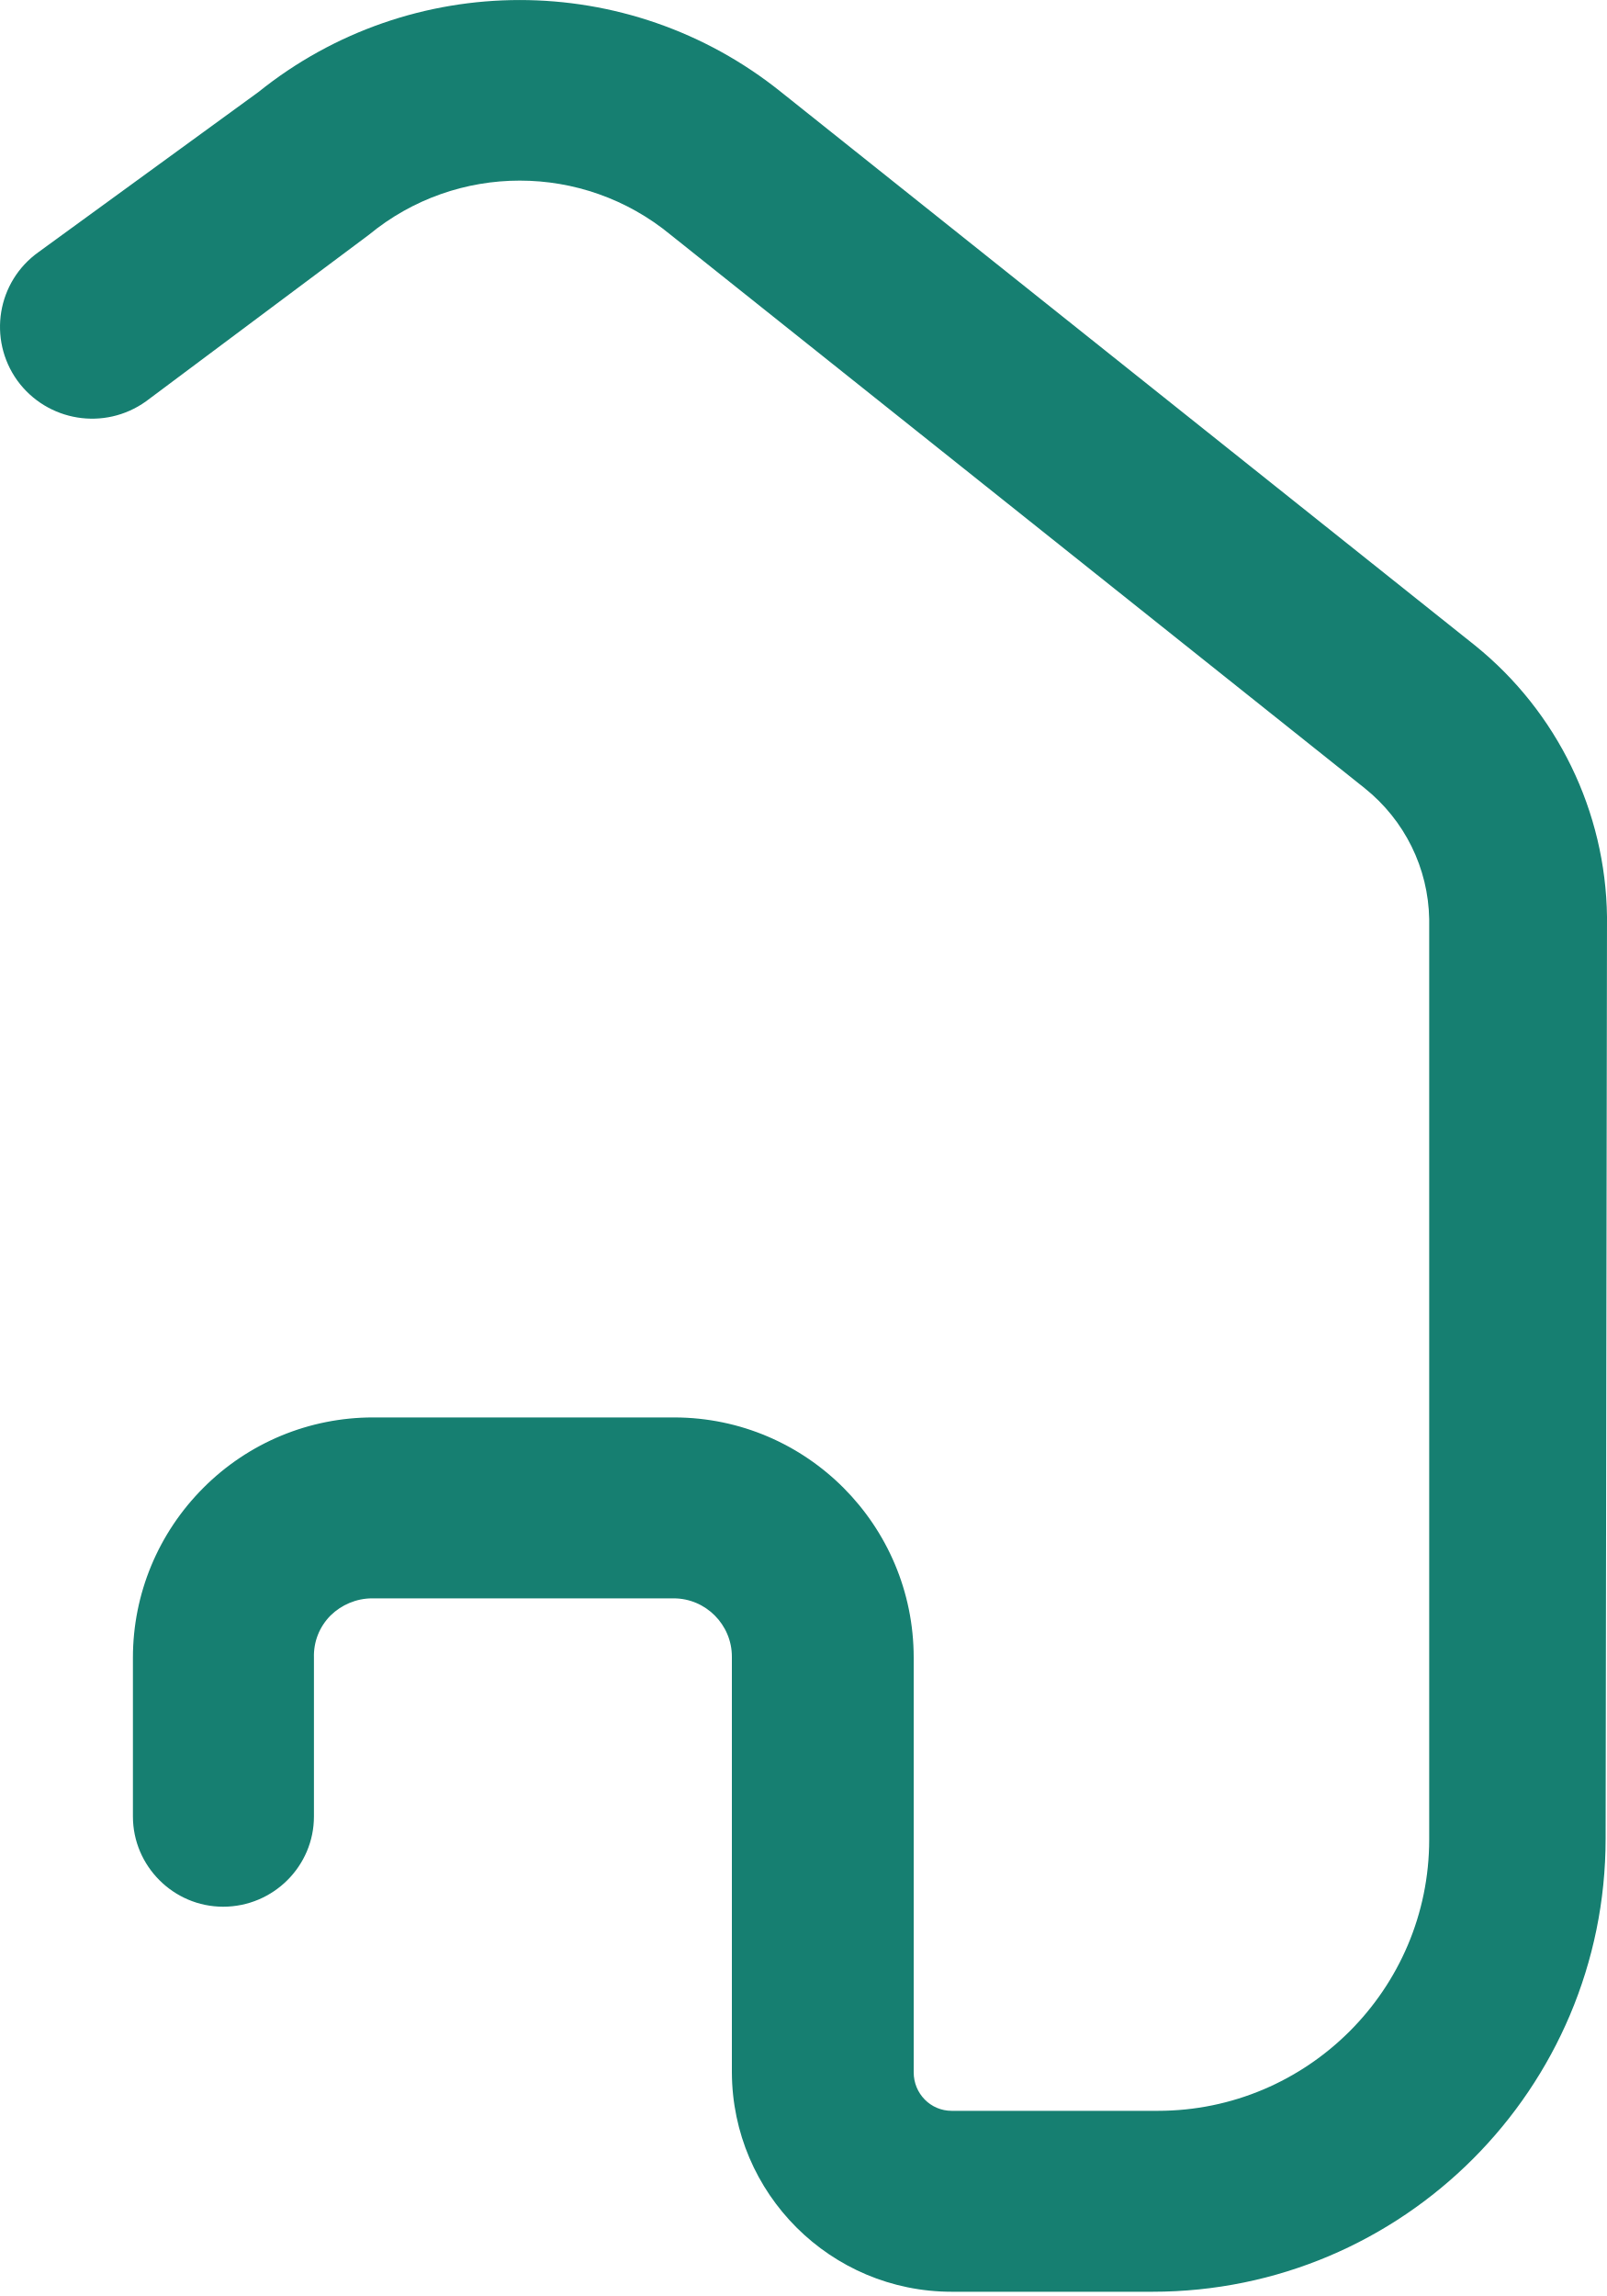
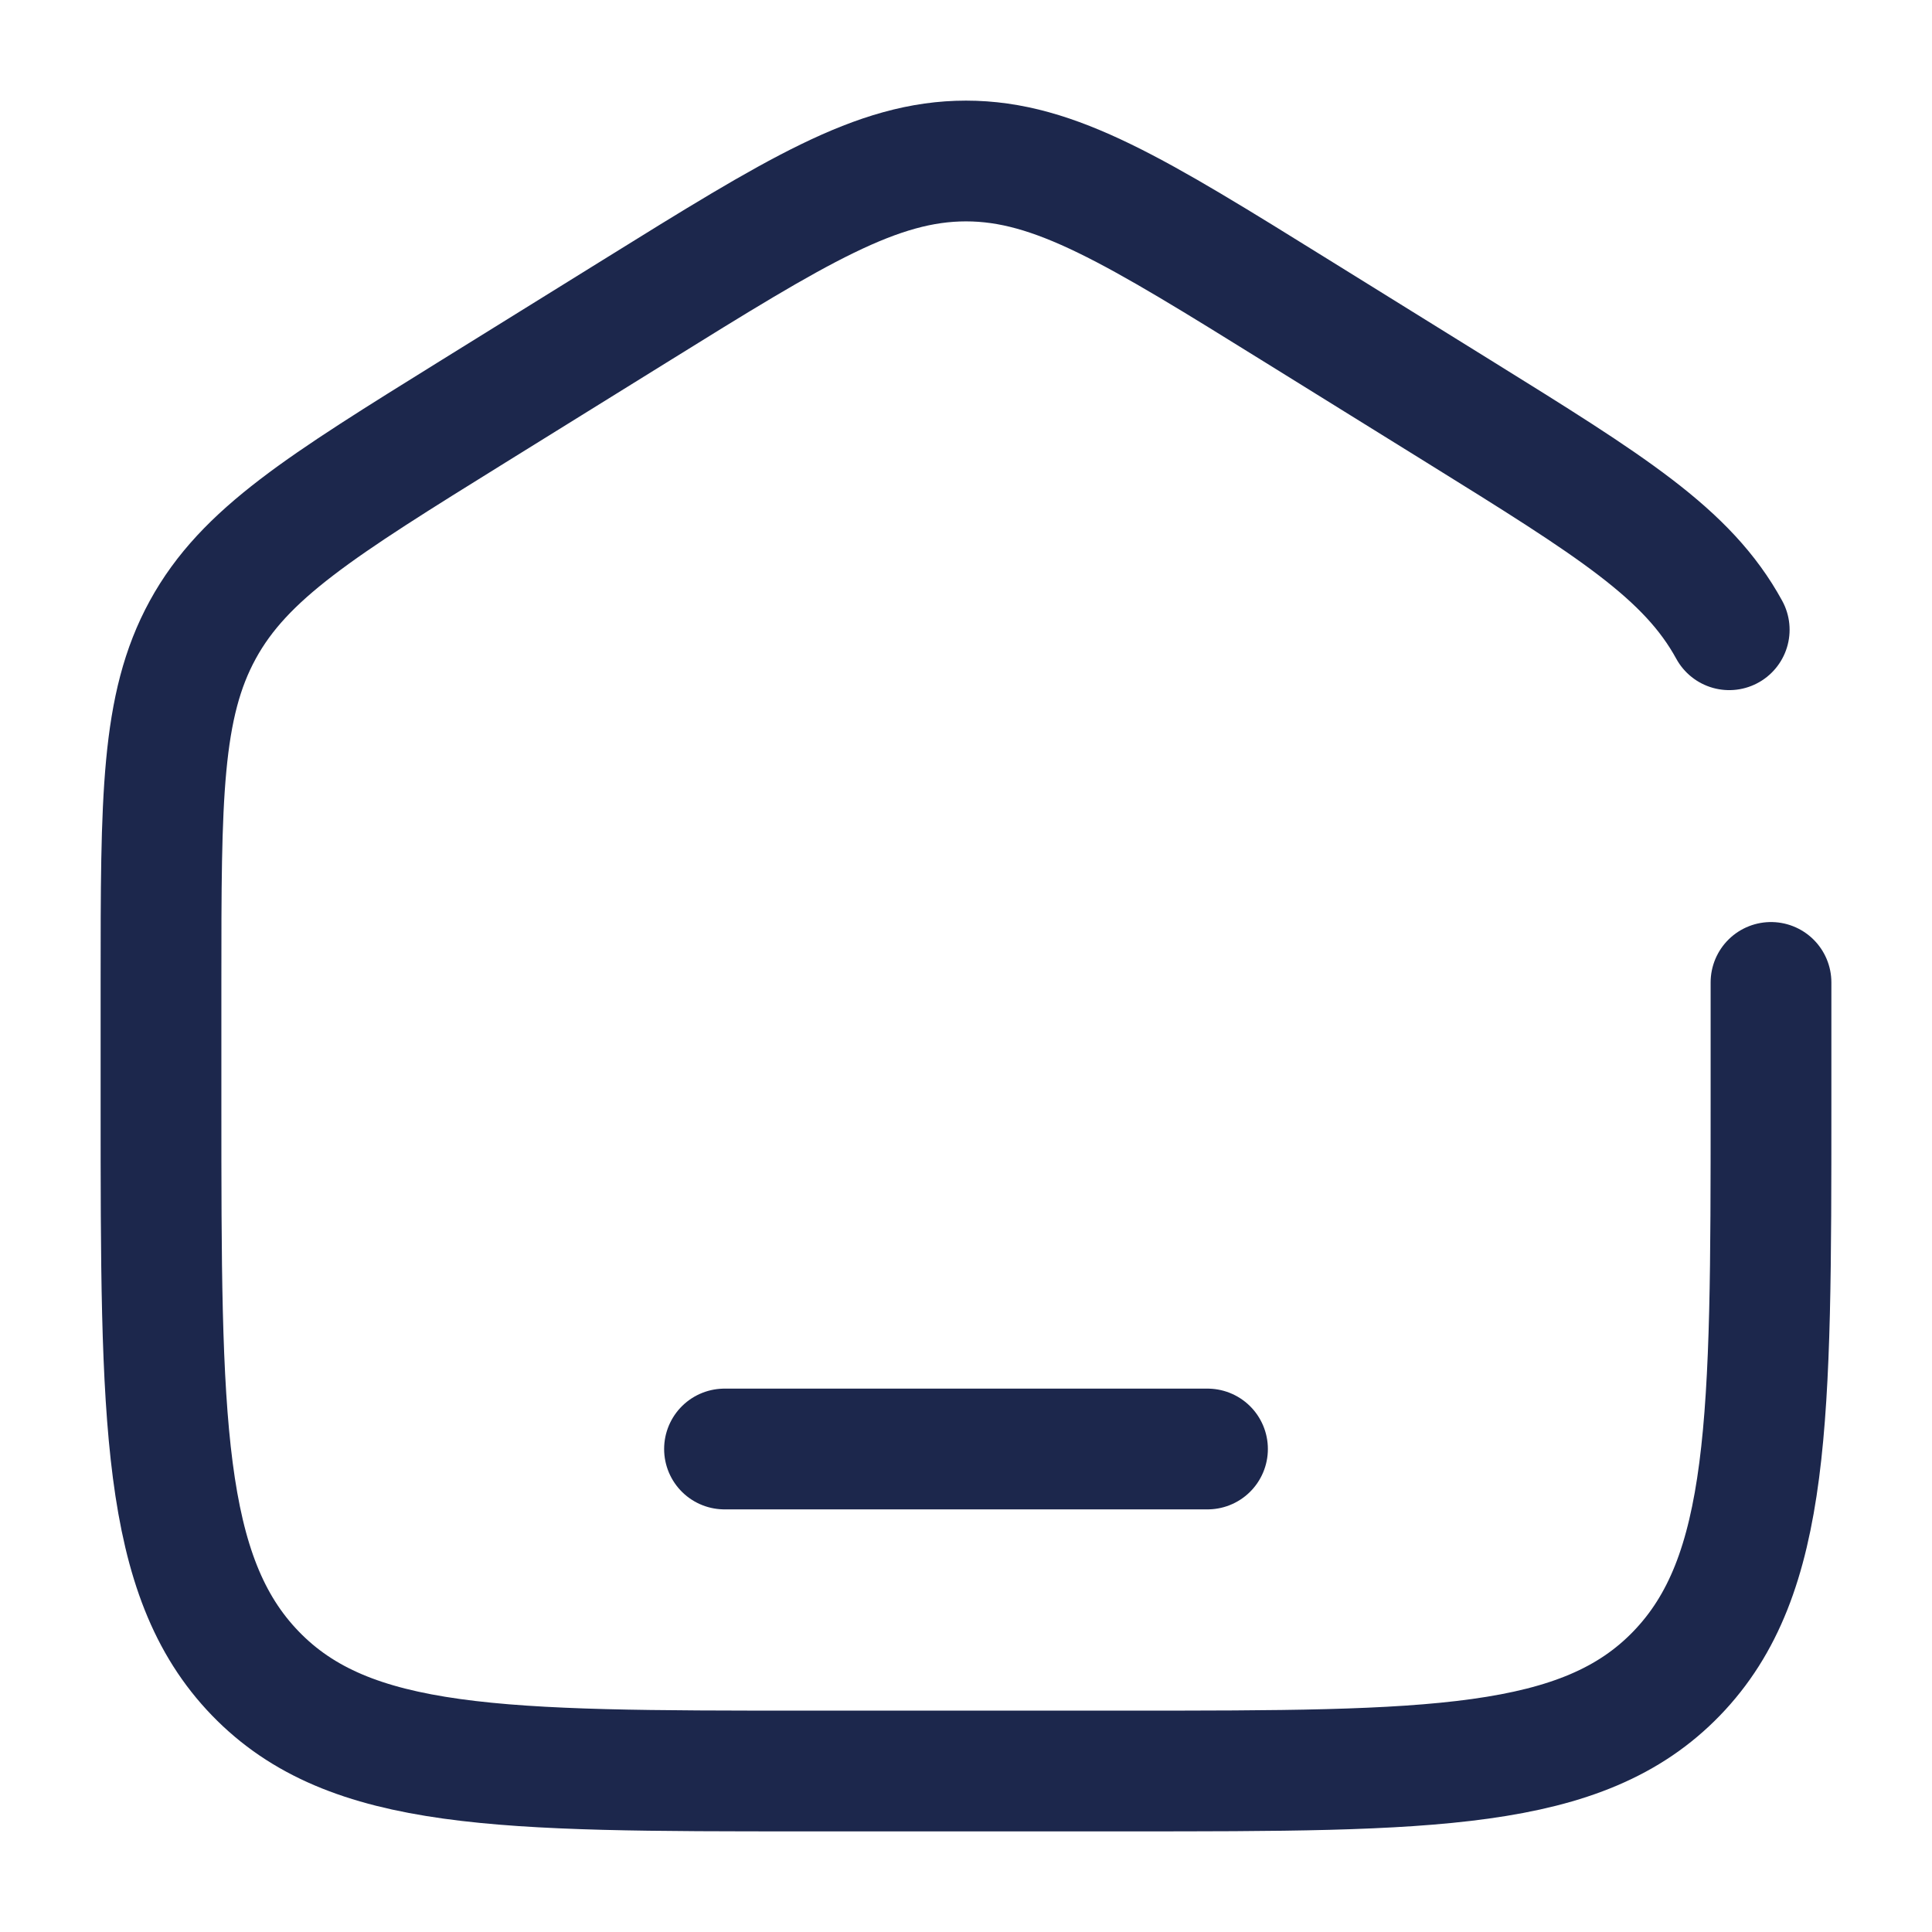
- <svg xmlns="http://www.w3.org/2000/svg" width="14" height="20" viewBox="0 0 14 20" fill="none">
-   <path fill-rule="evenodd" clip-rule="evenodd" d="M14 7.986C13.988 7.069 13.567 6.201 12.851 5.623L6.805 0.802C5.475 -0.267 3.58 -0.267 2.251 0.802L0.337 2.195C-0.026 2.453 -0.108 2.954 0.151 3.315C0.411 3.672 0.91 3.755 1.272 3.496L3.214 2.045C3.977 1.416 5.079 1.416 5.842 2.045L11.888 6.865C12.238 7.145 12.443 7.562 12.451 8.006V16.023C12.451 17.329 11.389 18.387 10.087 18.387H8.291C8.106 18.387 7.96 18.236 7.96 18.052V14.439C7.96 13.286 7.028 12.35 5.877 12.347H3.25C2.695 12.347 2.165 12.566 1.772 12.96C1.378 13.354 1.158 13.884 1.158 14.439V15.823C1.158 16.255 1.512 16.609 1.944 16.609C2.381 16.609 2.735 16.255 2.735 15.823V14.439C2.731 14.301 2.782 14.171 2.88 14.072C2.975 13.979 3.105 13.923 3.242 13.923H5.869C6.148 13.923 6.376 14.152 6.376 14.431V18.052C6.38 19.109 7.237 19.963 8.291 19.963H10.04C12.222 19.963 13.988 18.193 13.988 16.015L14 7.986Z" fill="#167F71" />
+ <svg xmlns="http://www.w3.org/2000/svg" width="24" height="24" viewBox="0 0 24 24" fill="none">
+   <path d="M22 12.204V13.725C22 17.626 22 19.576 20.828 20.788C19.657 22 17.771 22 14 22H10C6.229 22 4.343 22 3.172 20.788C2 19.576 2 17.626 2 13.725V12.204C2 9.915 2 8.771 2.519 7.823C3.038 6.874 3.987 6.286 5.884 5.108L7.884 3.867C9.889 2.622 10.892 2 12 2C13.108 2 14.111 2.622 16.116 3.867L18.116 5.108C20.013 6.286 20.962 6.874 21.481 7.823" stroke="#1C274C" stroke-width="1.5" stroke-linecap="round" />
+   <path d="M15 18H9" stroke="#1C274C" stroke-width="1.5" stroke-linecap="round" />
</svg>
